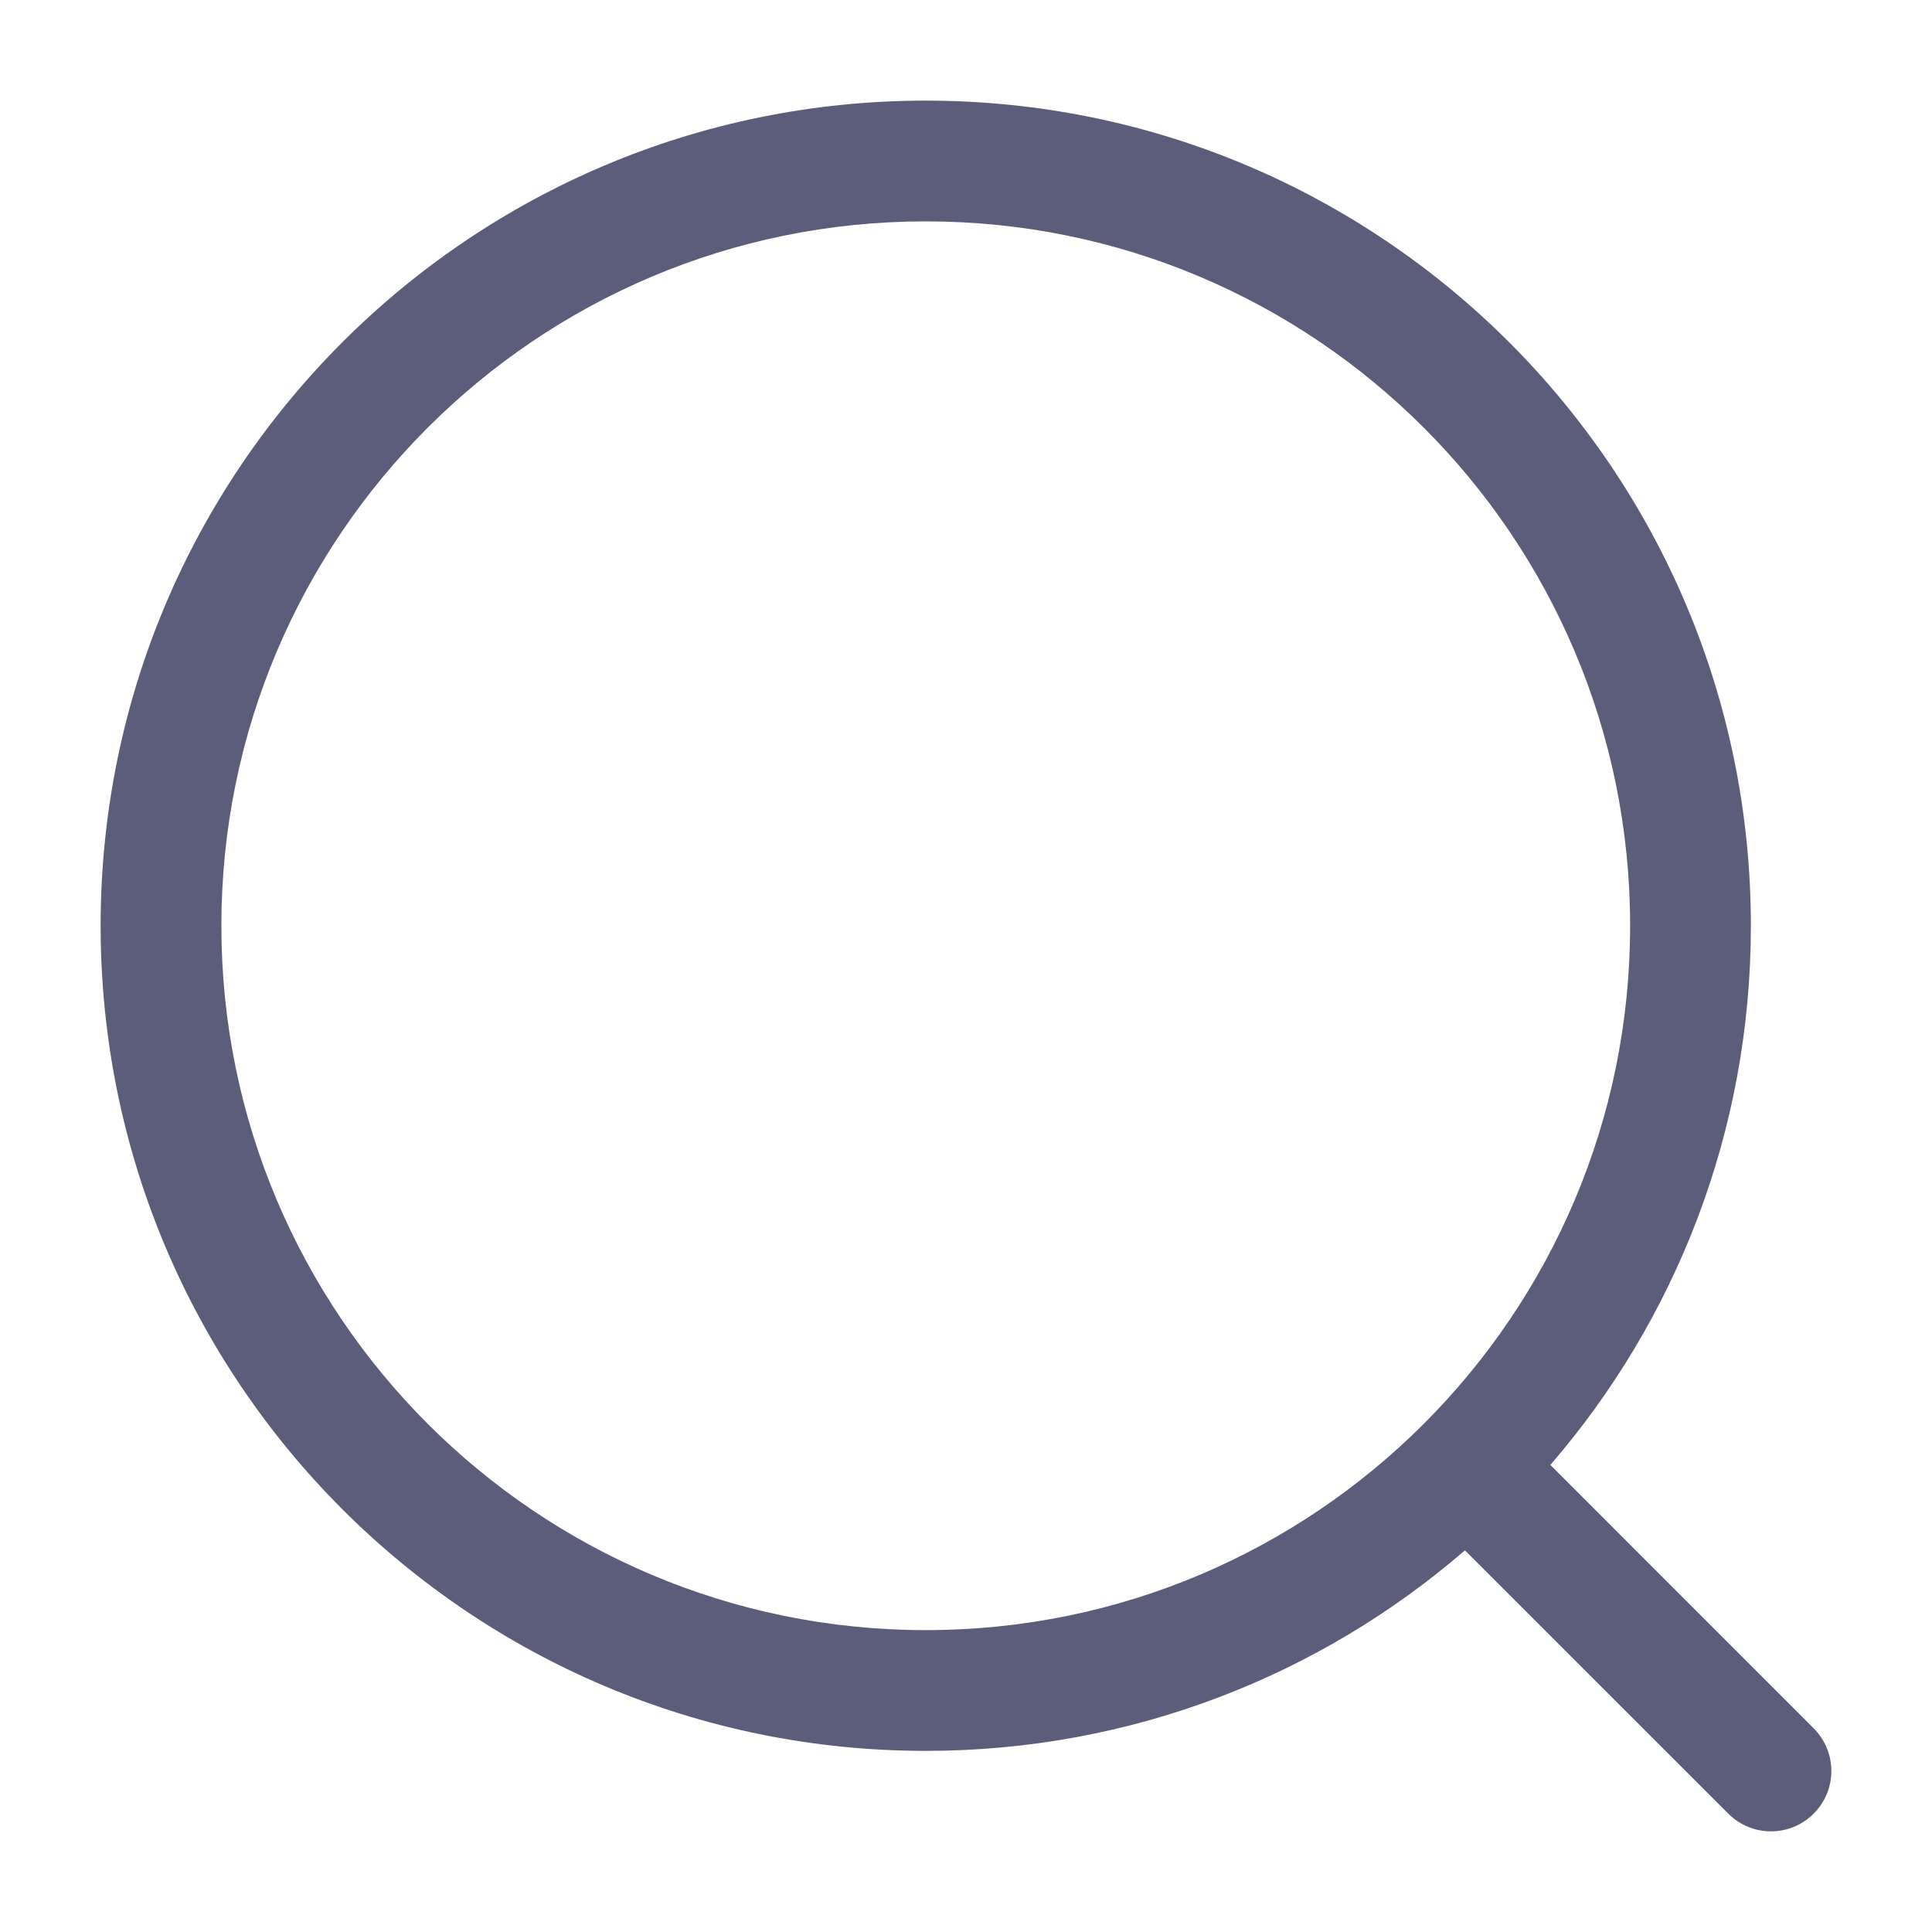
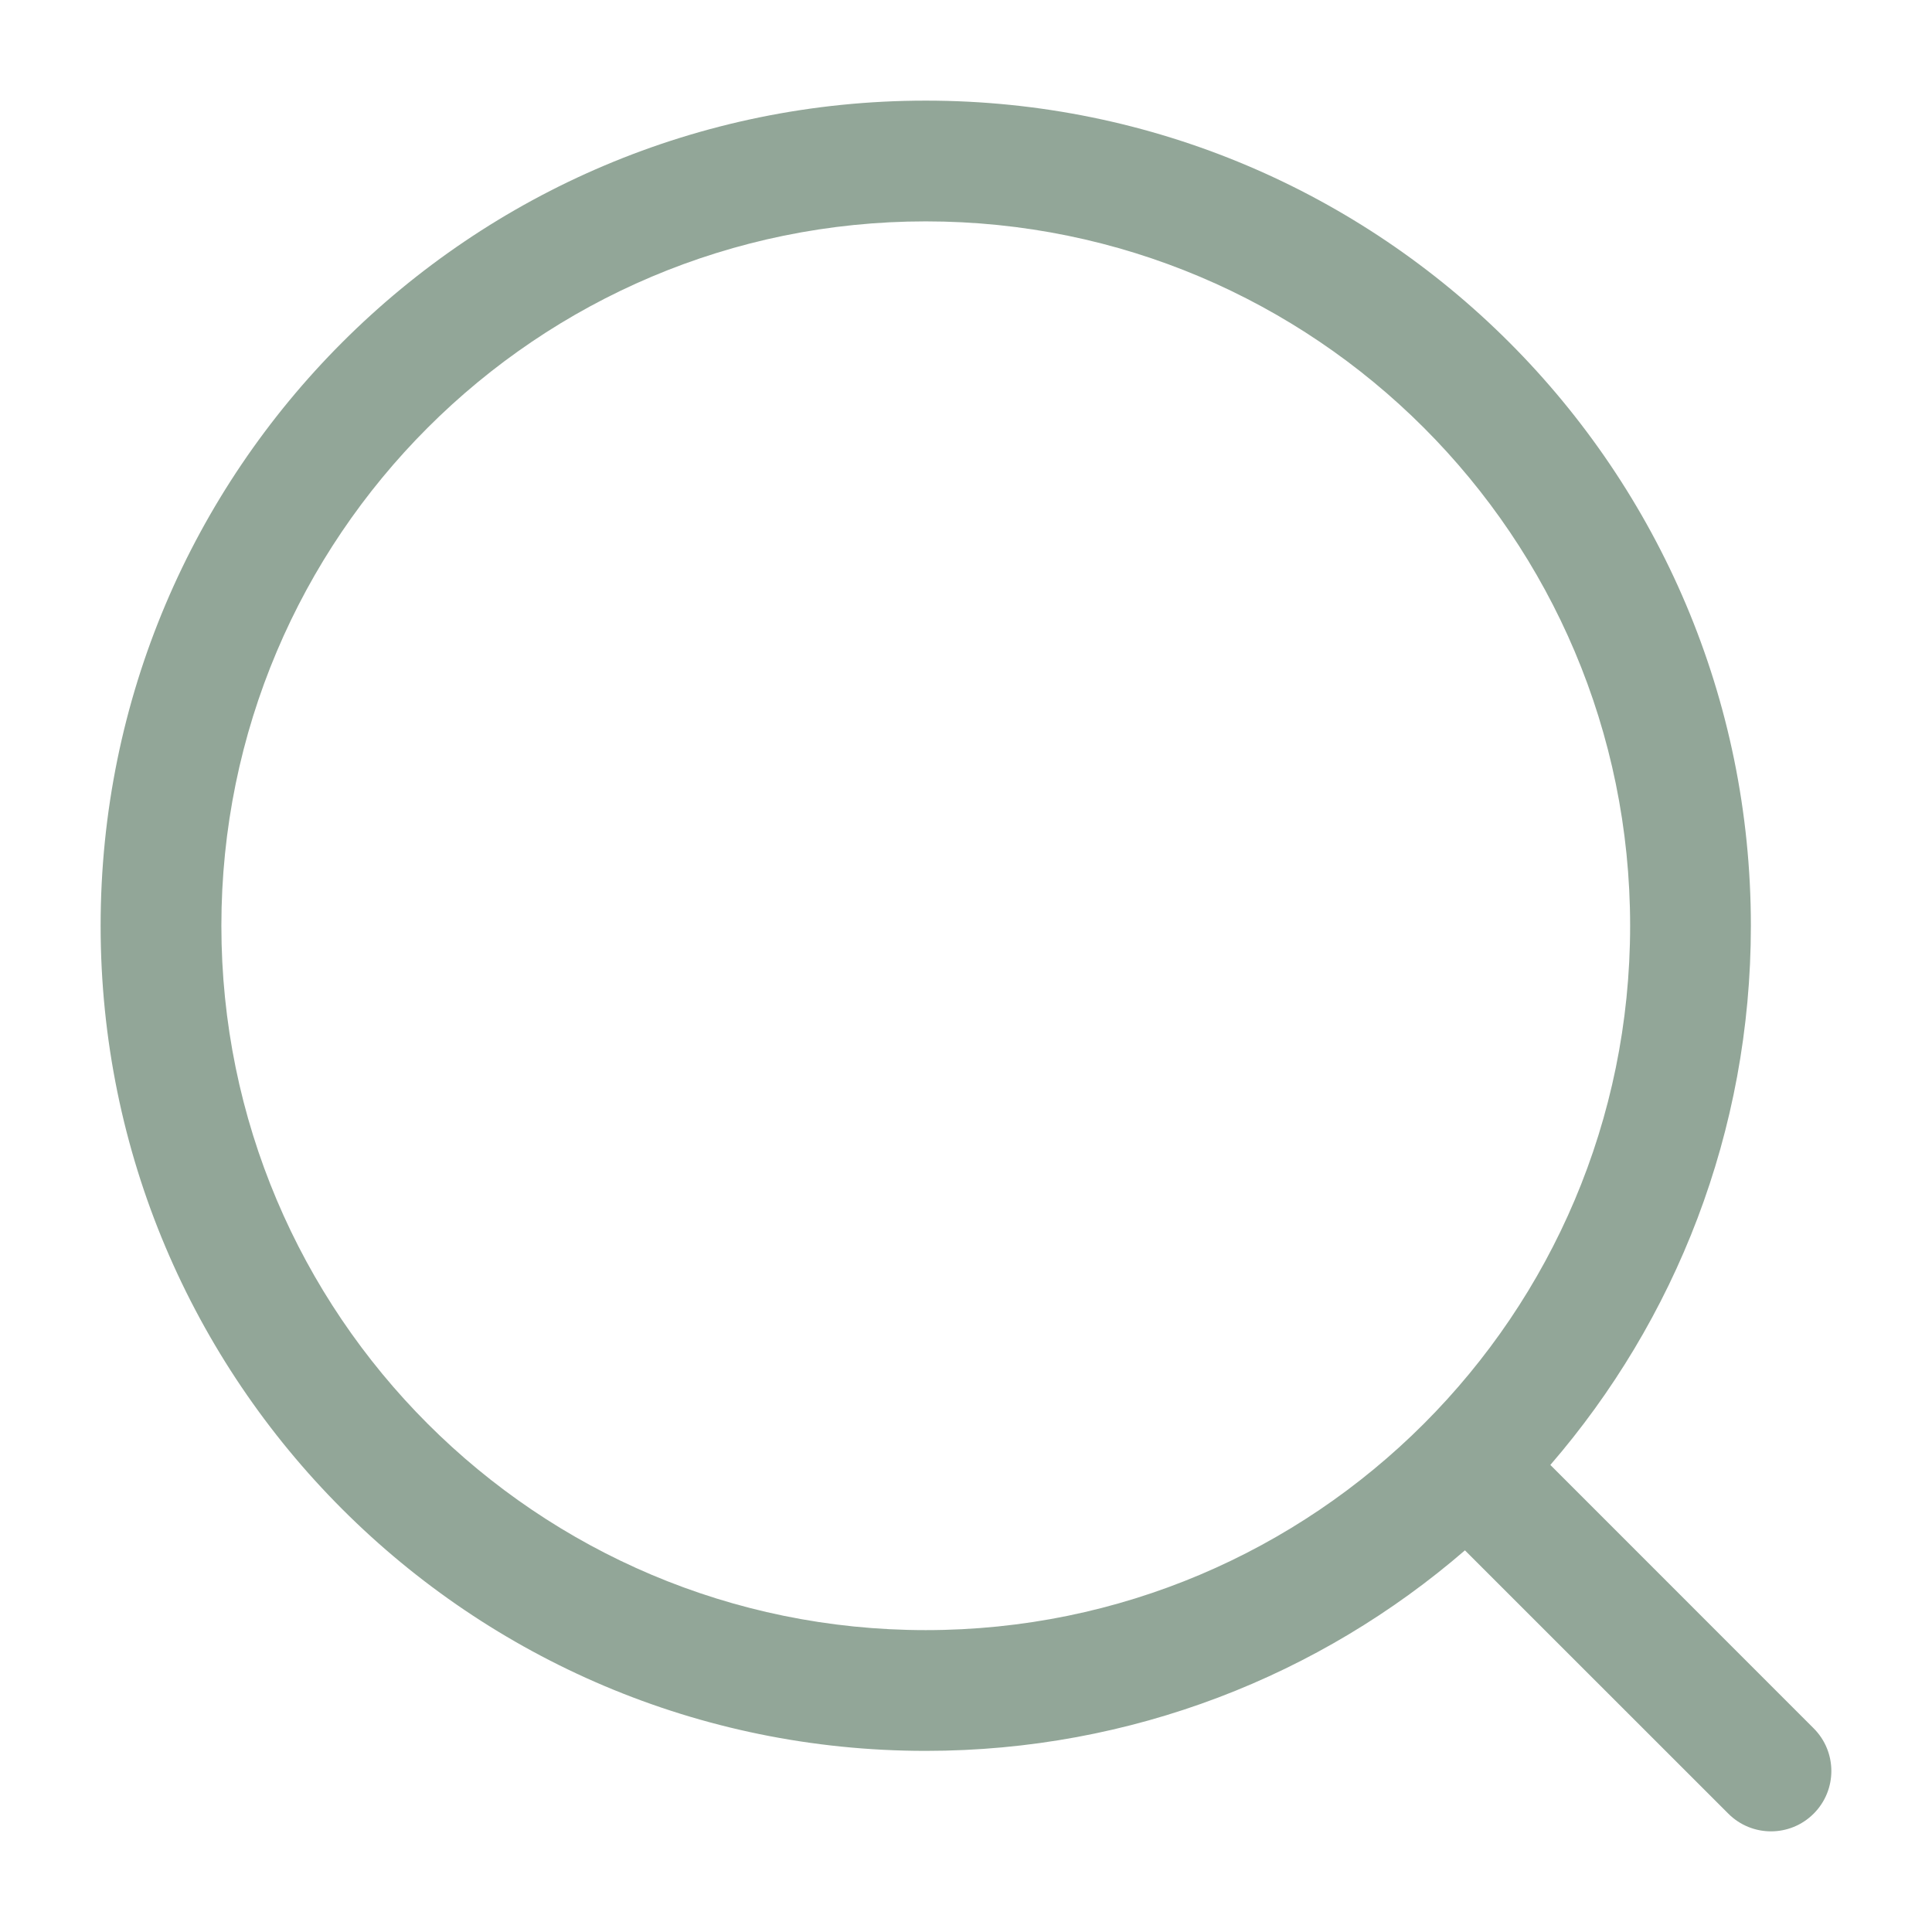
<svg xmlns="http://www.w3.org/2000/svg" width="24" height="24" viewBox="0 0 24 24" fill="none">
-   <path fill-rule="evenodd" clip-rule="evenodd" d="M11.5 2.75C6.668 2.75 2.75 6.668 2.75 11.5C2.75 16.332 6.668 20.25 11.5 20.25C16.332 20.25 20.25 16.332 20.25 11.5C20.25 6.668 16.332 2.75 11.5 2.75ZM1.25 11.5C1.25 5.839 5.839 1.25 11.5 1.25C17.161 1.25 21.75 5.839 21.75 11.5C21.75 14.06 20.811 16.402 19.259 18.198L22.53 21.47C22.823 21.763 22.823 22.237 22.53 22.53C22.237 22.823 21.763 22.823 21.47 22.53L18.198 19.259C16.402 20.811 14.06 21.75 11.5 21.75C5.839 21.75 1.25 17.161 1.25 11.5Z" fill="#5C5C7B" />
+   <path fill-rule="evenodd" clip-rule="evenodd" d="M11.5 2.75C6.668 2.75 2.75 6.668 2.75 11.5C2.75 16.332 6.668 20.25 11.5 20.25C16.332 20.25 20.25 16.332 20.25 11.5C20.25 6.668 16.332 2.75 11.5 2.75ZM1.25 11.5C1.25 5.839 5.839 1.25 11.5 1.25C17.161 1.25 21.75 5.839 21.75 11.5C21.75 14.06 20.811 16.402 19.259 18.198L22.53 21.47C22.823 21.763 22.823 22.237 22.53 22.53C22.237 22.823 21.763 22.823 21.47 22.53L18.198 19.259C16.402 20.811 14.06 21.75 11.5 21.75C5.839 21.75 1.25 17.161 1.25 11.5Z" fill="#92a698" />
</svg>
